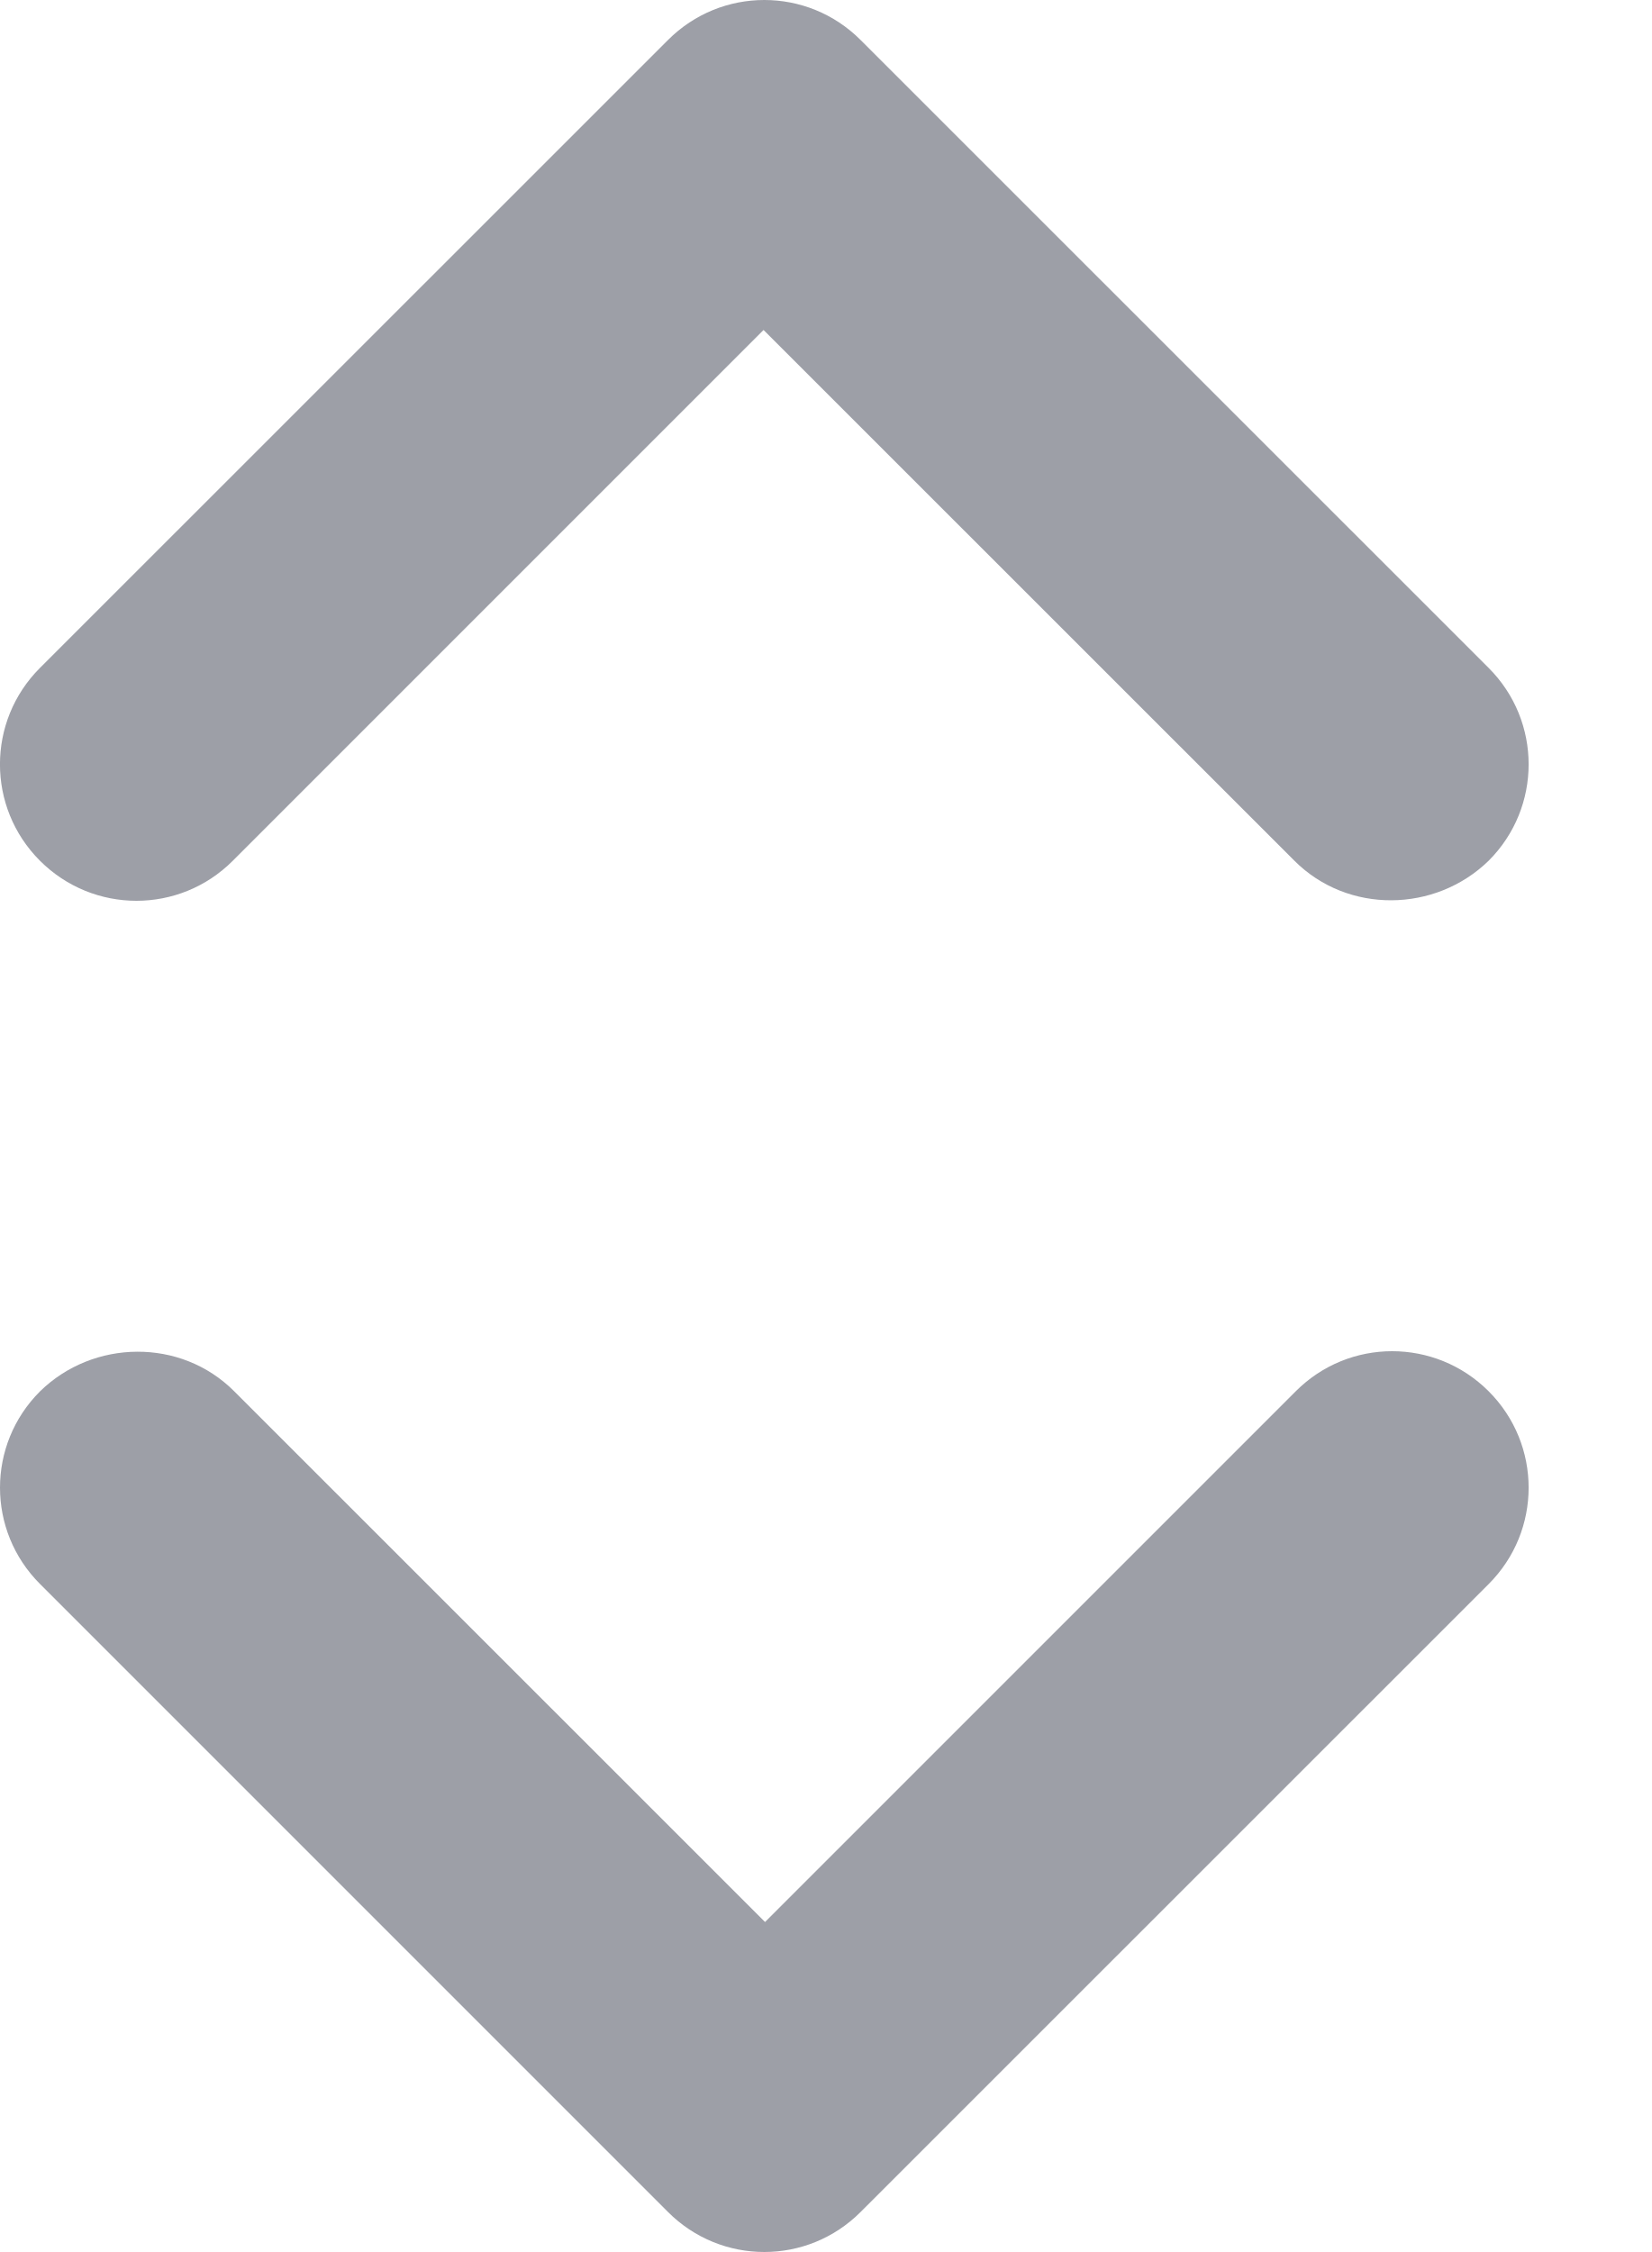
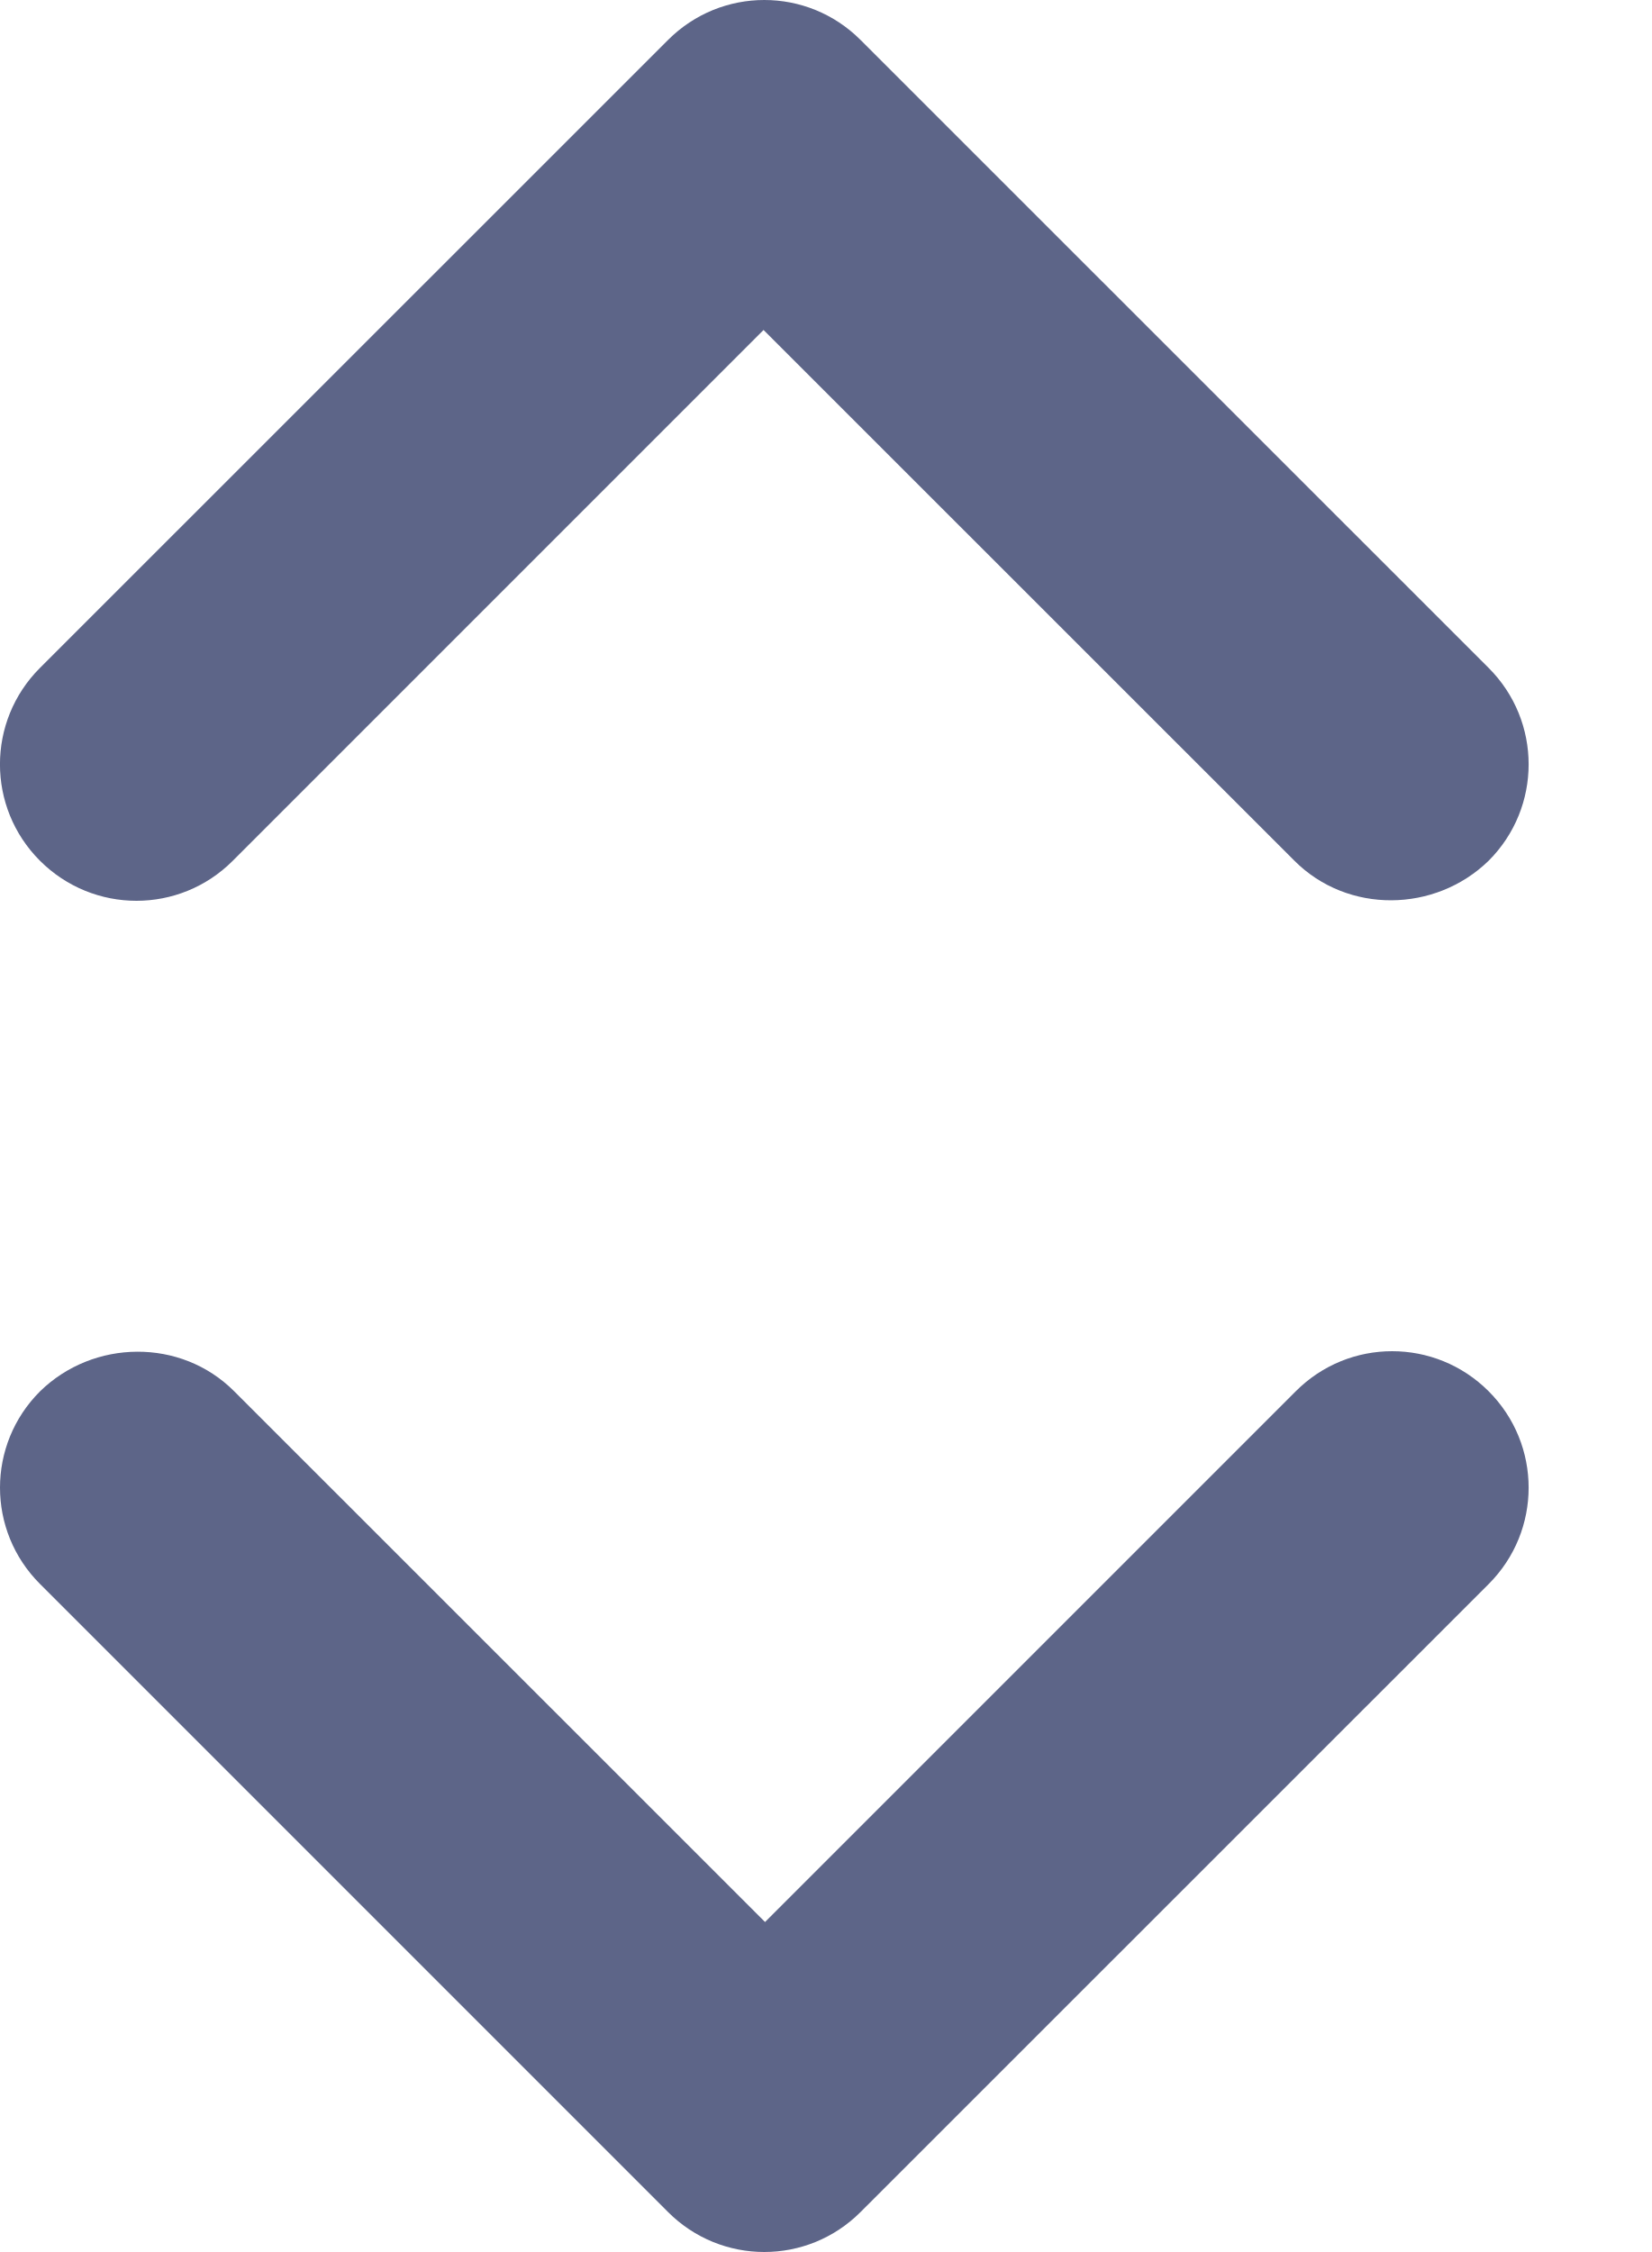
<svg xmlns="http://www.w3.org/2000/svg" width="11" height="15" viewBox="0 0 11 15" fill="none">
-   <path d="M1.56 9.267L5.096 12.802L8.631 9.267C8.986 8.911 9.56 8.911 9.916 9.267C10.271 9.622 10.271 10.196 9.916 10.551L5.733 14.733C5.378 15.089 4.804 15.089 4.449 14.733L0.267 10.551C-0.089 10.196 -0.089 9.622 0.267 9.267C0.622 8.92 1.205 8.911 1.56 9.267Z" fill="#9D9FA7" />
-   <path d="M8.622 5.733L5.086 2.198L1.551 5.733C1.196 6.089 0.622 6.089 0.266 5.733C-0.089 5.378 -0.089 4.804 0.266 4.449L4.449 0.267C4.804 -0.089 5.378 -0.089 5.733 0.267L9.916 4.449C10.271 4.804 10.271 5.378 9.916 5.733C9.56 6.08 8.977 6.089 8.622 5.733Z" fill="#9D9FA7" />
+   <path d="M1.56 9.267L5.096 12.802L8.631 9.267C8.986 8.911 9.56 8.911 9.916 9.267C10.271 9.622 10.271 10.196 9.916 10.551L5.733 14.733C5.378 15.089 4.804 15.089 4.449 14.733L0.267 10.551C-0.089 10.196 -0.089 9.622 0.267 9.267C0.622 8.92 1.205 8.911 1.56 9.267Z" fill="#5D6588" />
+   <path d="M8.622 5.733L5.086 2.198L1.551 5.733C1.196 6.089 0.622 6.089 0.266 5.733C-0.089 5.378 -0.089 4.804 0.266 4.449L4.449 0.267C4.804 -0.089 5.378 -0.089 5.733 0.267L9.916 4.449C10.271 4.804 10.271 5.378 9.916 5.733C9.56 6.08 8.977 6.089 8.622 5.733Z" fill="#5D6588" />
</svg>
